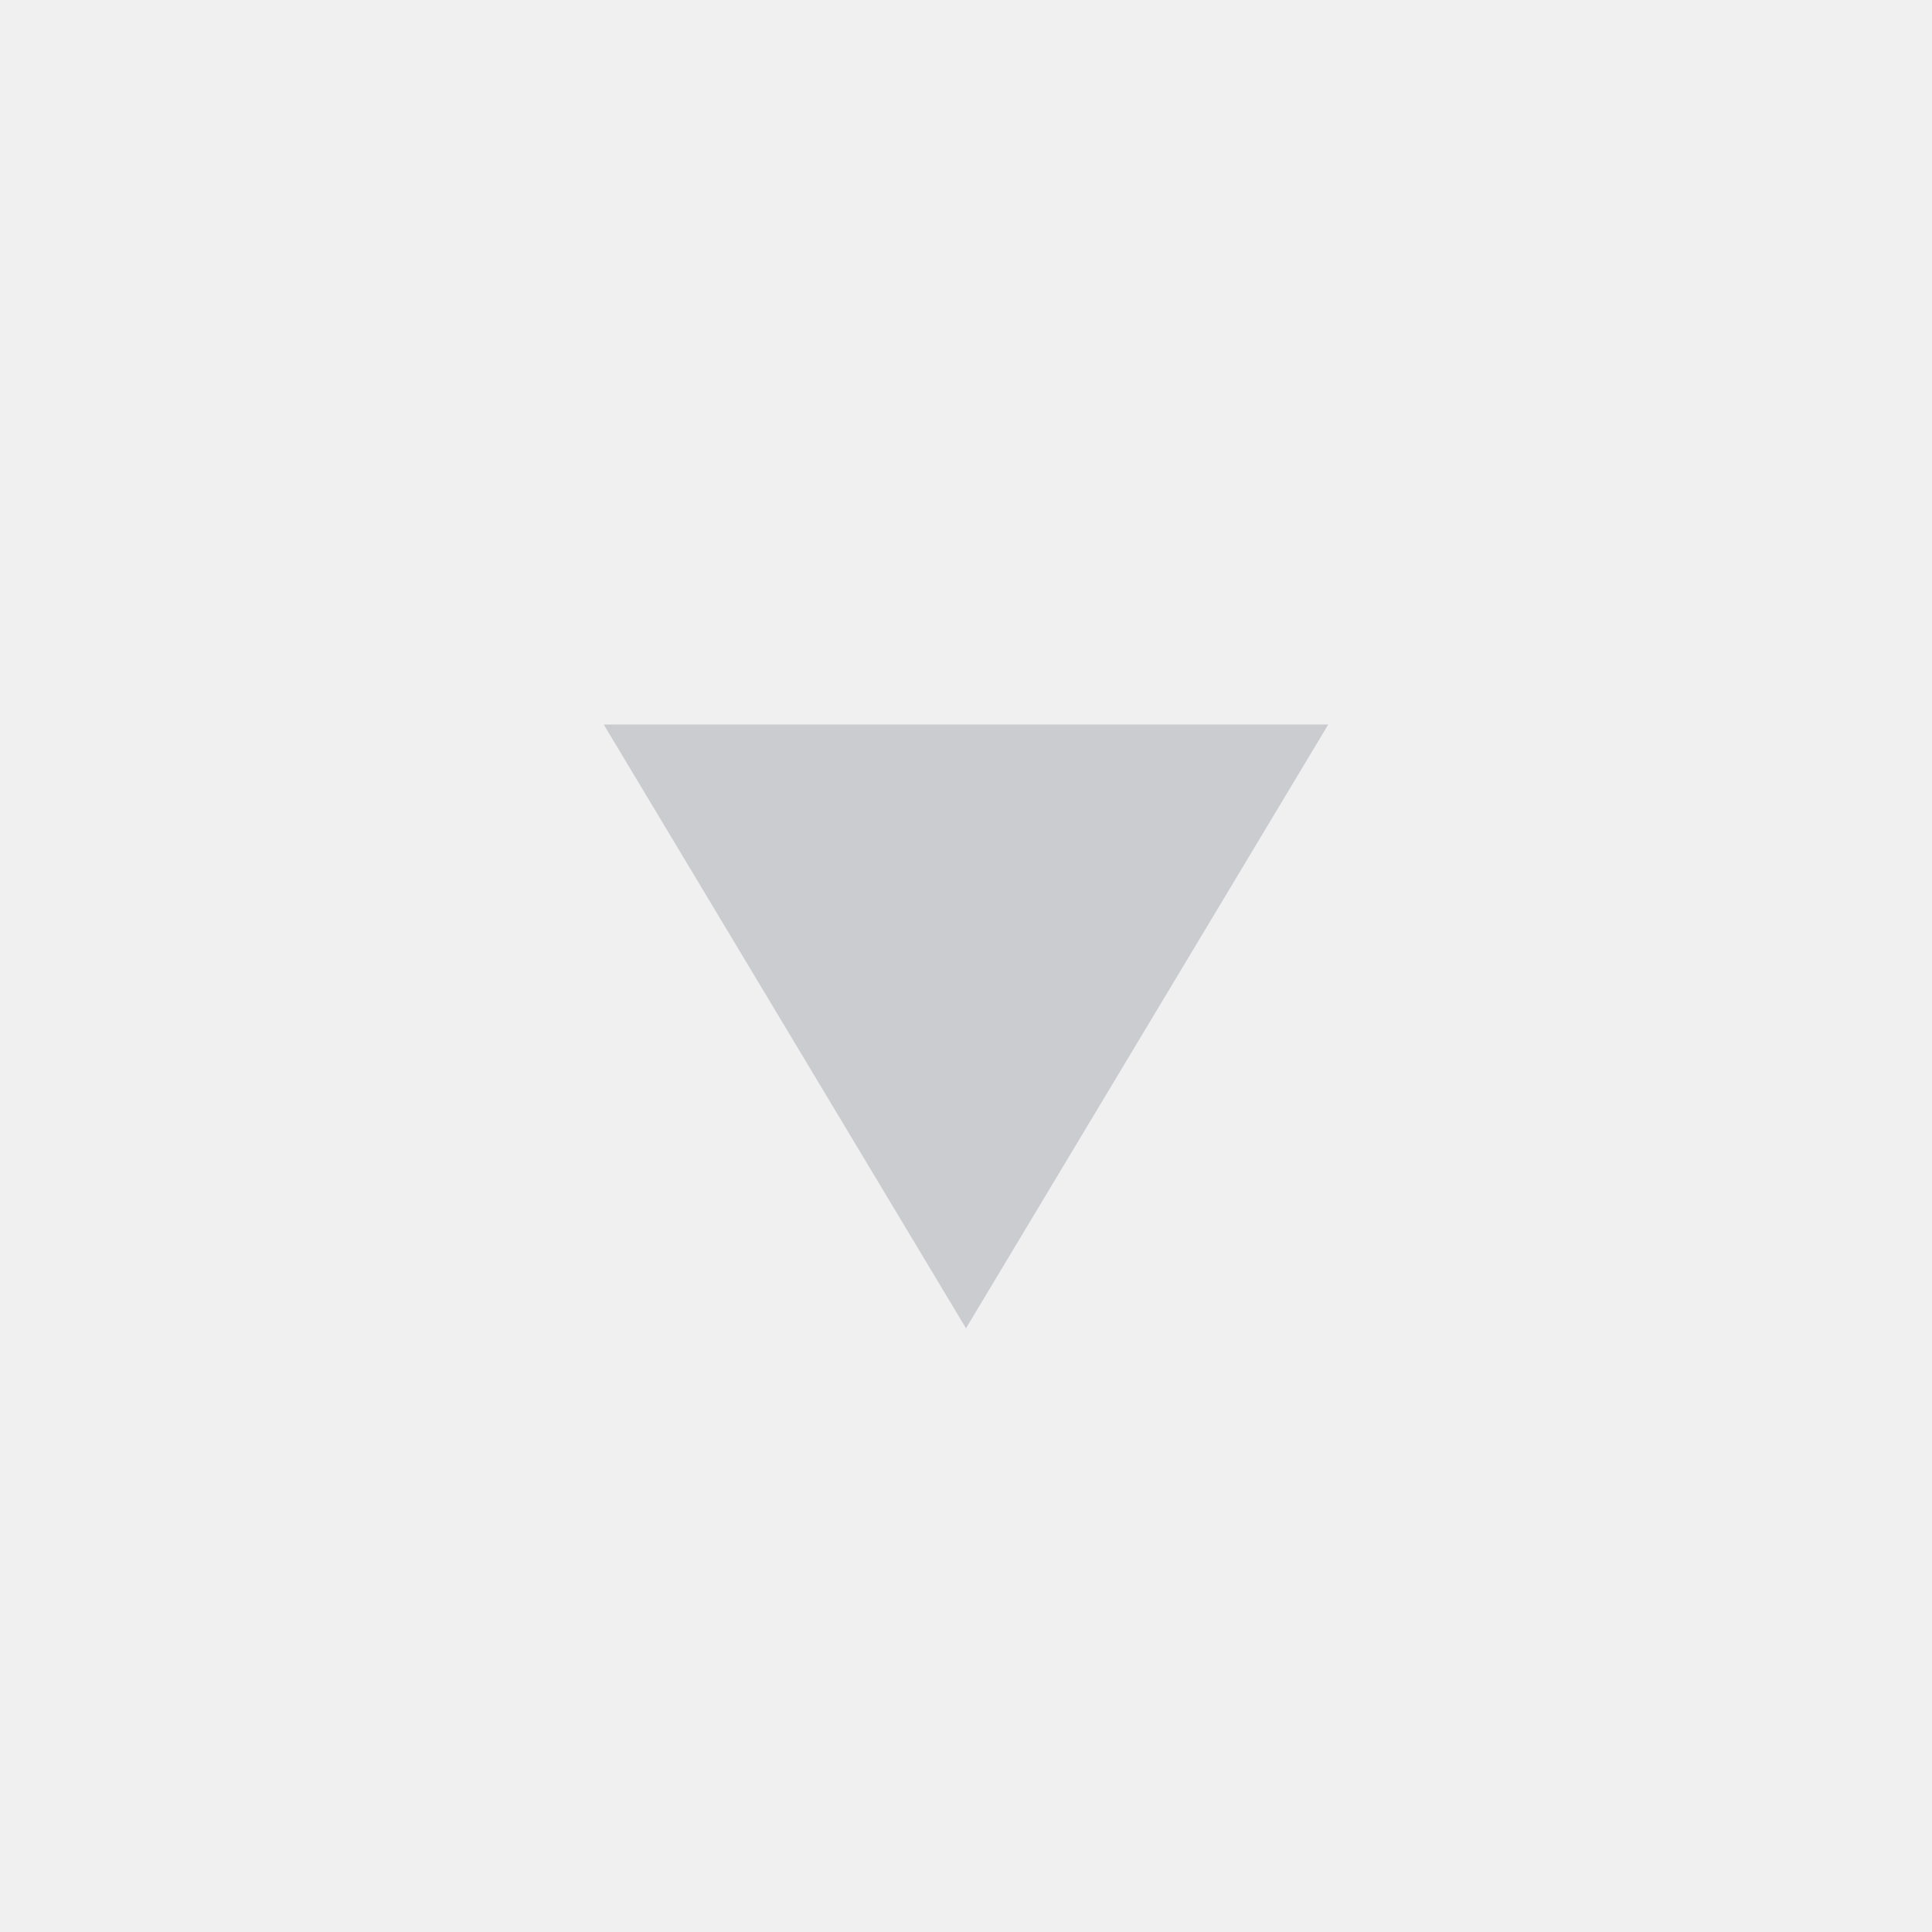
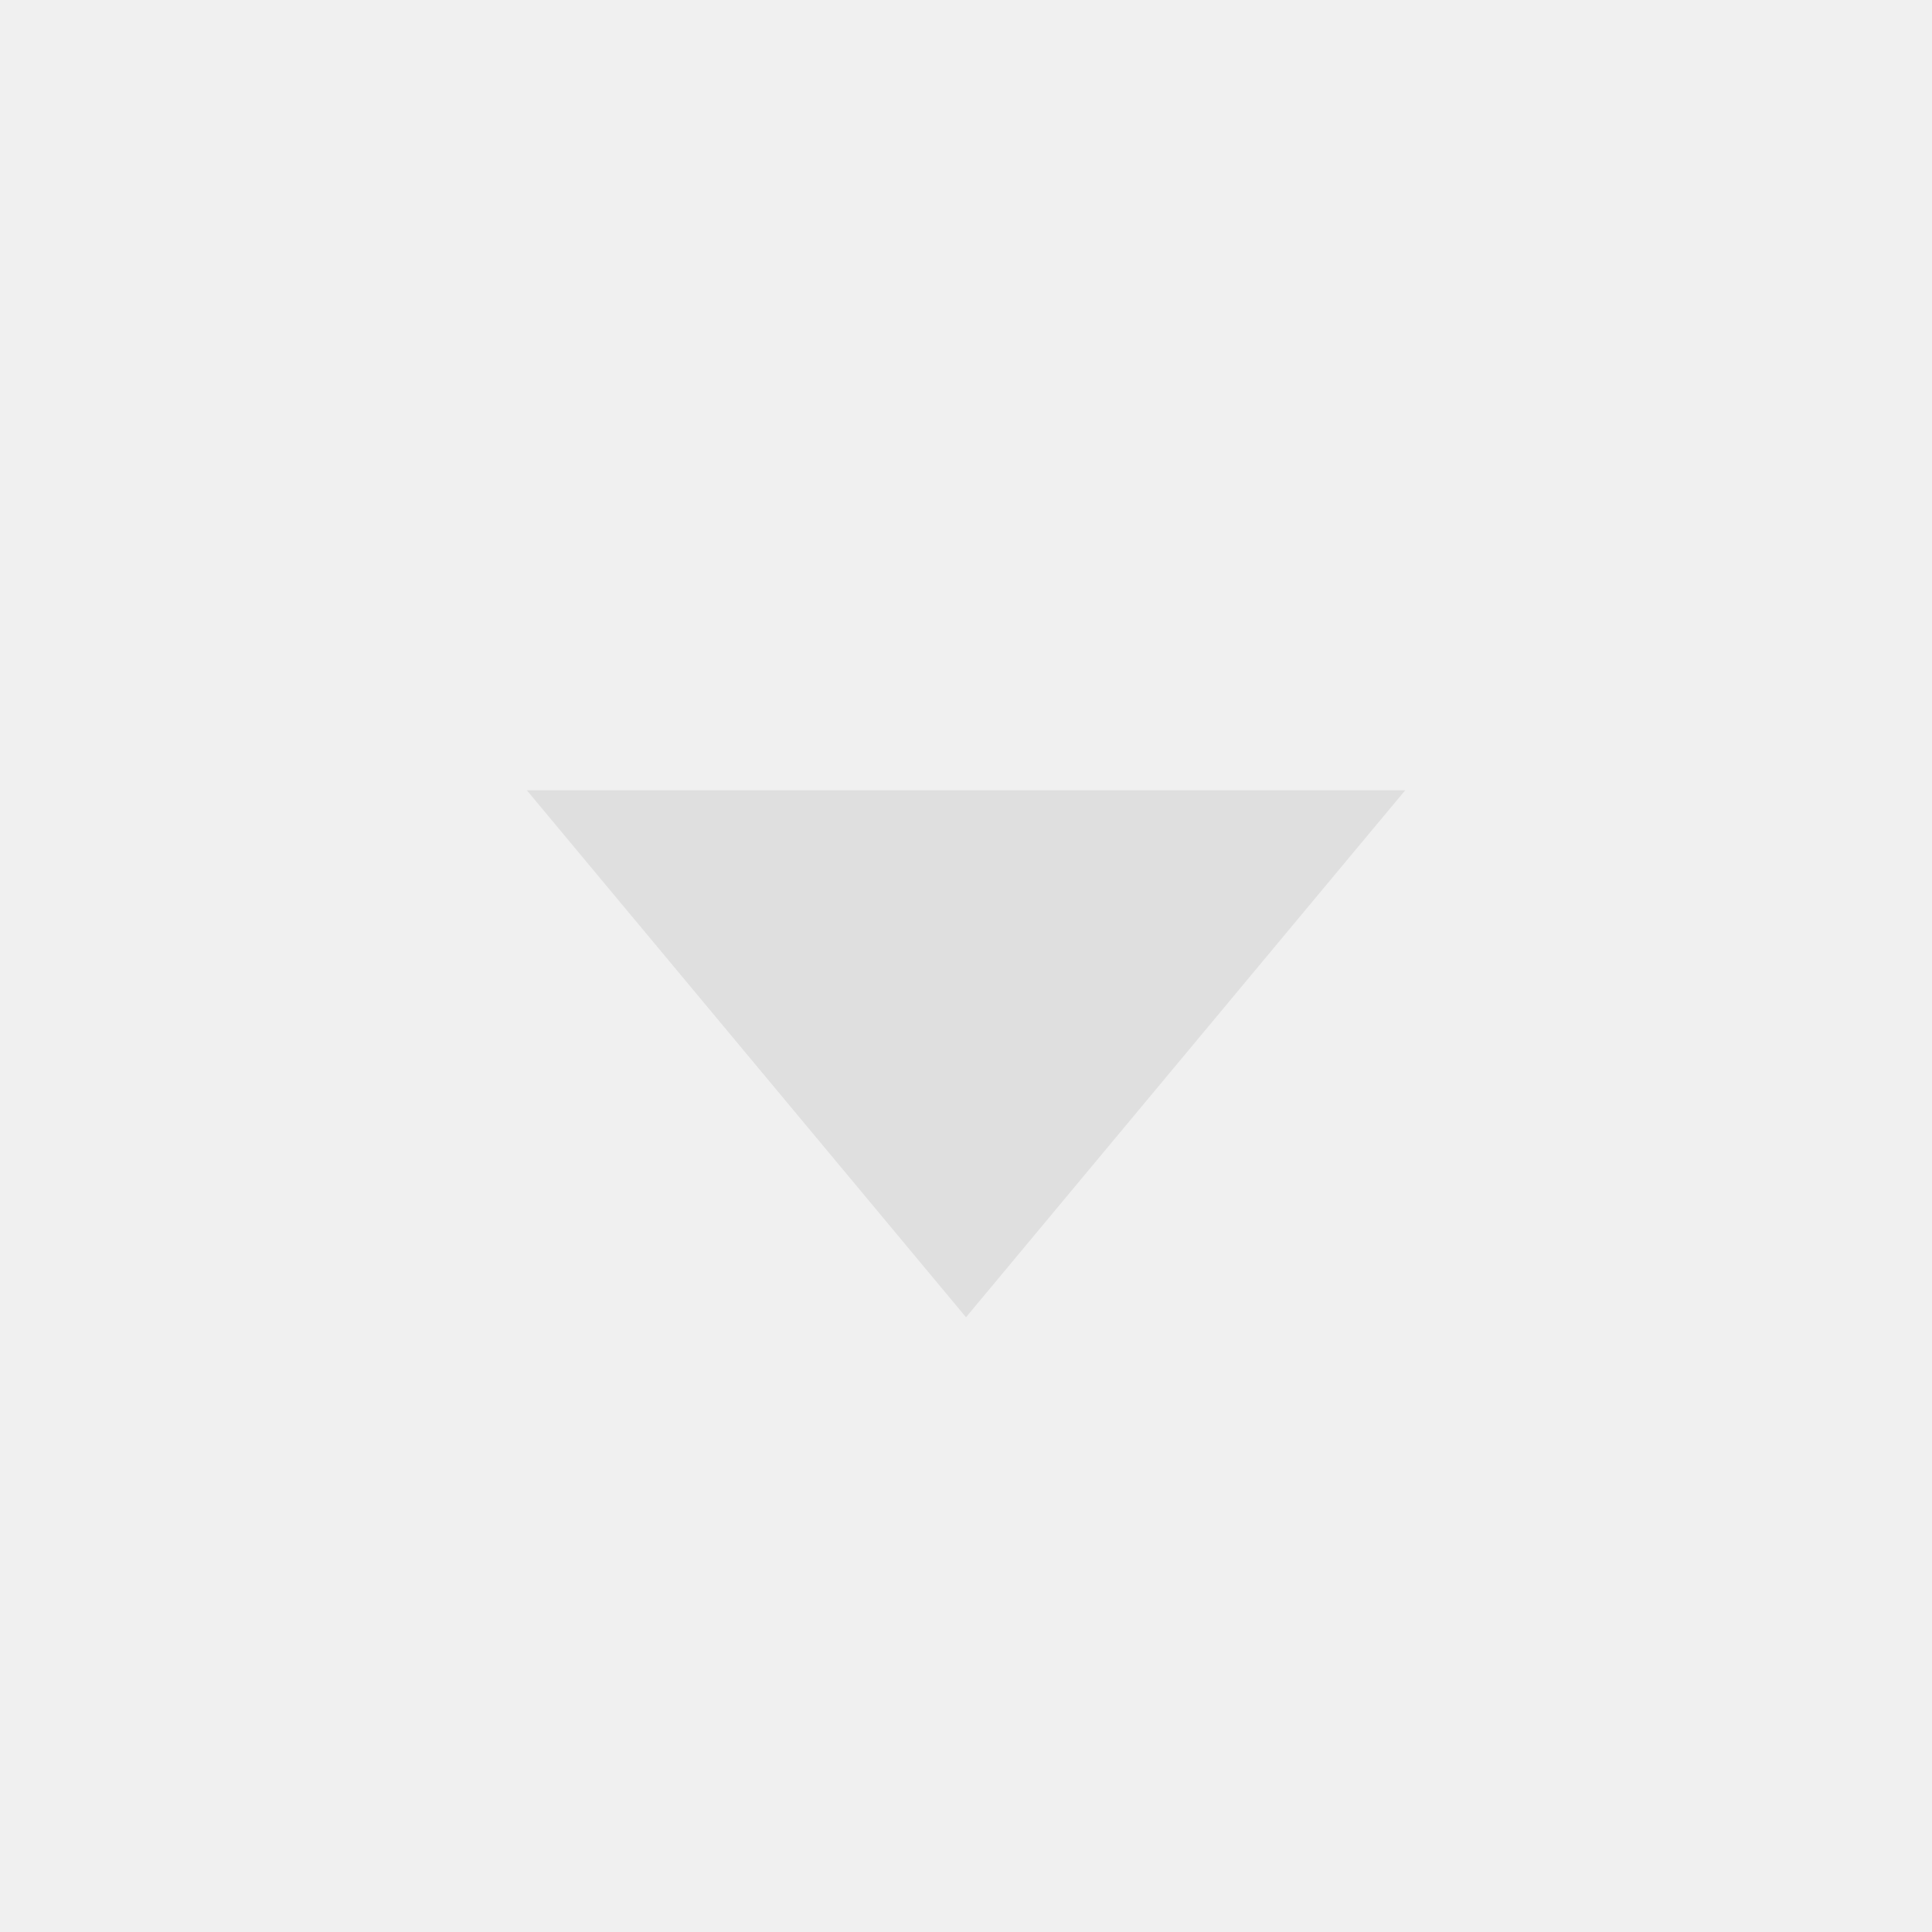
- <svg xmlns="http://www.w3.org/2000/svg" id="svg4306" style="enable-background:new" width="16" height="16" version="1.1">
-   <g id="active-center" transform="matrix(1,0,0,-1,0,16.00001)">
-     <rect id="rect17883-32-6-9" style="display:inline;opacity:0.7;fill:none;fill-opacity:1;stroke:none;stroke-width:1;stroke-linecap:butt;stroke-linejoin:miter;stroke-miterlimit:4;stroke-dasharray:none;stroke-dashoffset:0;stroke-opacity:0" width="16" height="16" x="0" y="0" />
-     <g id="g4387" style="display:inline;opacity:0.7;fill:#b9bcc2;fill-opacity:1" transform="translate(0,1)">
-       <g id="g4405" style="display:inline;fill:#b9bcc2;fill-opacity:1" transform="translate(-81.0002,-967)">
-         <path id="path4407" style="color:#000000;font-style:normal;font-variant:normal;font-weight:normal;font-stretch:normal;font-size:medium;line-height:normal;font-family:Sans;-inkscape-font-specification:Sans;text-indent:0;text-align:start;text-decoration:none;text-decoration-line:none;letter-spacing:normal;word-spacing:normal;text-transform:none;direction:ltr;block-progression:tb;writing-mode:lr-tb;baseline-shift:baseline;text-anchor:start;display:inline;overflow:visible;visibility:visible;opacity:1;fill:#b9bcc2;fill-opacity:1;stroke:none;stroke-width:2;marker:none;enable-background:accumulate" d="m 86,976 6,0 -3,-5 z" />
-       </g>
-     </g>
+ <svg xmlns="http://www.w3.org/2000/svg" id="svg4306" width="22" height="22" version="1.1" style="enable-background:new">
+   <g id="active-center" transform="matrix(1,0,0,-1,0,22)">
+     <rect id="rect4266" width="22" height="22" x="0" y="0" style="opacity:0.001;fill:#000000;fill-opacity:1;fill-rule:nonzero;stroke:none;stroke-width:2;stroke-linecap:round;stroke-linejoin:round;stroke-miterlimit:4;stroke-dasharray:none;stroke-opacity:1" />
+     <path id="path4167" d="m 12.149,4.029 2.887,5 2.887,5 H 12.149 6.375 L 9.262,9.029 Z" transform="matrix(0.8660254,0,0,0.6,0.4788495,4.582856)" style="opacity:1;fill:#dfdfdf;fill-opacity:1;fill-rule:evenodd;stroke:none;stroke-width:8;stroke-linecap:butt;stroke-linejoin:round;stroke-miterlimit:4;stroke-dasharray:none;stroke-opacity:1" />
  </g>
-   <g id="hover-center" transform="matrix(1,0,0,-1,-19,16.00001)">
-     <ellipse id="path4068-7-5-9-6-7-2-1-6-1" style="display:inline;opacity:0.45;fill:#5f697f;fill-opacity:1;stroke:none;stroke-width:0;stroke-linecap:butt;stroke-linejoin:miter;stroke-miterlimit:4;stroke-dasharray:none;stroke-dashoffset:0;stroke-opacity:1" cx="45" cy="8" rx="6" ry="6" />
-     <path id="path4068-7-5-9-6-7-2-5-23-4-3" style="display:inline;opacity:0.37;fill:#15171c;fill-opacity:1;stroke:none;stroke-width:0;stroke-linecap:butt;stroke-linejoin:miter;stroke-miterlimit:4;stroke-dasharray:none;stroke-dashoffset:0;stroke-opacity:1" d="m 45,1 a 7,7 0 0 0 -7,7 7,7 0 0 0 7,7 7,7 0 0 0 7,-7 7,7 0 0 0 -7,-7 z m 0,1 a 6,6 0 0 1 6,6 6,6 0 0 1 -6,6 6,6 0 0 1 -6,-6 6,6 0 0 1 6,-6 z" />
-     <g id="g4834-0-4-5" style="display:inline;opacity:1;fill:#c0e3ff;fill-opacity:1" transform="translate(37,1)">
-       <g id="layer12-45-6-2-7" style="display:inline;fill:#c0e3ff;fill-opacity:1" transform="translate(-81.0002,-967)">
-         <path id="rect9057-8-2-3" style="color:#000000;font-style:normal;font-variant:normal;font-weight:normal;font-stretch:normal;font-size:medium;line-height:normal;font-family:Sans;-inkscape-font-specification:Sans;text-indent:0;text-align:start;text-decoration:none;text-decoration-line:none;letter-spacing:normal;word-spacing:normal;text-transform:none;writing-mode:lr-tb;direction:ltr;baseline-shift:baseline;text-anchor:start;display:inline;overflow:visible;visibility:visible;opacity:1;fill:#c4c7cc;fill-opacity:1;stroke:none;stroke-width:2;marker:none;enable-background:accumulate" d="m 86,976 h 6 l -3,-5 z" />
-       </g>
-     </g>
-     <rect id="rect17883-11-4-0" style="display:inline;opacity:1;fill:none;fill-opacity:1;stroke:none;stroke-width:1;stroke-linecap:butt;stroke-linejoin:miter;stroke-miterlimit:4;stroke-dasharray:none;stroke-dashoffset:0;stroke-opacity:0" width="16" height="16" x="37" y="0" />
+   <g id="hover-center" transform="matrix(1,0,0,-1,0,22)">
+     <rect style="opacity:0.001;fill:#000000;fill-opacity:1;fill-rule:nonzero;stroke:none;stroke-width:2;stroke-linecap:round;stroke-linejoin:round;stroke-miterlimit:4;stroke-dasharray:none;stroke-opacity:1" id="rect4208" width="22" height="22" x="23" y="0" />
+     <circle style="opacity:0.08;fill:#ffffff;fill-opacity:1;fill-rule:nonzero;stroke:none;stroke-width:0;stroke-linecap:square;stroke-linejoin:round;stroke-miterlimit:4;stroke-dasharray:none;stroke-dashoffset:478.437;stroke-opacity:0.4" id="circle4212" cx="34" cy="11" r="11" />
+     <path style="opacity:1;fill:#dfdfdf;fill-opacity:1;fill-rule:evenodd;stroke:none;stroke-width:5.767;stroke-linecap:butt;stroke-linejoin:round;stroke-miterlimit:4;stroke-dasharray:none;stroke-opacity:1" id="path4171" d="M 34,7 36.5,10 39,13 H 34 29 l 2.5,-3 z" />
  </g>
-   <g id="pressed-center" transform="matrix(1,0,0,-1,-21,16.00001)">
-     <g id="g4490-3-6-1-4-1-6" style="display:inline;opacity:1" transform="translate(-1369,-247)">
-       <g id="g4092-0-7-2-0-0-94-2" style="display:inline" transform="translate(58)">
-         <circle id="path4068-7-3-0-3-6-8-3" style="fill:#2eb398;fill-opacity:1;stroke:none;stroke-width:0;stroke-linecap:butt;stroke-linejoin:miter;stroke-miterlimit:4;stroke-dasharray:none;stroke-dashoffset:0;stroke-opacity:1" cx="1376" cy="255" r="7" />
-       </g>
-     </g>
-     <rect id="rect17883-79-9-2-2" style="display:inline;opacity:1;fill:none;fill-opacity:1;stroke:none;stroke-width:1;stroke-linecap:butt;stroke-linejoin:miter;stroke-miterlimit:4;stroke-dasharray:none;stroke-dashoffset:0;stroke-opacity:0" width="16" height="16" x="57" y="0" />
-     <g id="g4437" style="display:inline;opacity:1;fill:#ffffff;fill-opacity:1" transform="translate(57,1)">
-       <g id="g4455" style="display:inline;fill:#ffffff;fill-opacity:1" transform="translate(-81.0002,-967)">
-         <path id="path4457" style="color:#000000;font-style:normal;font-variant:normal;font-weight:normal;font-stretch:normal;font-size:medium;line-height:normal;font-family:Sans;-inkscape-font-specification:Sans;text-indent:0;text-align:start;text-decoration:none;text-decoration-line:none;letter-spacing:normal;word-spacing:normal;text-transform:none;writing-mode:lr-tb;direction:ltr;baseline-shift:baseline;text-anchor:start;display:inline;overflow:visible;visibility:visible;opacity:1;fill:#ffffff;fill-opacity:1;stroke:none;stroke-width:2;marker:none;enable-background:accumulate" d="m 86,976 h 6 l -3,-5 z" />
-       </g>
-     </g>
+   <g id="pressed-center" transform="matrix(1,0,0,-1,0,22)">
+     <rect style="opacity:0.001;fill:#000000;fill-opacity:1;fill-rule:nonzero;stroke:none;stroke-width:2;stroke-linecap:round;stroke-linejoin:round;stroke-miterlimit:4;stroke-dasharray:none;stroke-opacity:1" id="rect4164" width="22" height="22" x="46" y="0" />
+     <circle style="opacity:0.19;fill:#ffffff;fill-opacity:1;fill-rule:nonzero;stroke:none;stroke-width:0;stroke-linecap:square;stroke-linejoin:round;stroke-miterlimit:4;stroke-dasharray:none;stroke-dashoffset:478.437;stroke-opacity:0.4" id="path4202" cx="57" cy="11" r="11" />
+     <path id="path4173" d="M 57,7 59.5,10 62,13 H 57 52 l 2.5,-3 z" style="opacity:1;fill:#dfdfdf;fill-opacity:1;fill-rule:evenodd;stroke:none;stroke-width:5.767;stroke-linecap:butt;stroke-linejoin:round;stroke-miterlimit:4;stroke-dasharray:none;stroke-opacity:1" />
  </g>
-   <g id="inactive-center" transform="matrix(1,0,0,-1,36,16.00001)">
-     <rect id="rect17883-39-3-46-6" style="display:inline;opacity:0.4;fill:none;fill-opacity:1;stroke:none;stroke-width:1;stroke-linecap:butt;stroke-linejoin:miter;stroke-miterlimit:4;stroke-dasharray:none;stroke-dashoffset:0;stroke-opacity:0" width="16" height="16" x="18" y="0" />
-     <g id="g4365" style="display:inline;opacity:0.4;fill:#b9bcc2;fill-opacity:1" transform="translate(18,1)">
-       <g id="g4383" style="display:inline;fill:#b9bcc2;fill-opacity:1" transform="translate(-81.0002,-967)">
-         <path id="path4385" style="color:#000000;font-style:normal;font-variant:normal;font-weight:normal;font-stretch:normal;font-size:medium;line-height:normal;font-family:Sans;-inkscape-font-specification:Sans;text-indent:0;text-align:start;text-decoration:none;text-decoration-line:none;letter-spacing:normal;word-spacing:normal;text-transform:none;writing-mode:lr-tb;direction:ltr;baseline-shift:baseline;text-anchor:start;display:inline;overflow:visible;visibility:visible;opacity:1;fill:#b9bcc2;fill-opacity:1;stroke:none;stroke-width:2;marker:none;enable-background:accumulate" d="m 86,976 h 6 l -3,-5 z" />
-       </g>
-     </g>
+   <g id="inactive-center" transform="matrix(1,0,0,-1,0,22)">
+     <rect style="opacity:0.001;fill:#000000;fill-opacity:1;fill-rule:nonzero;stroke:none;stroke-width:2;stroke-linecap:round;stroke-linejoin:round;stroke-miterlimit:4;stroke-dasharray:none;stroke-opacity:1" id="rect4179" width="22" height="22" x="69" y="0" />
+     <path style="opacity:0.3;fill:#dfdfdf;fill-opacity:1;fill-rule:evenodd;stroke:none;stroke-width:8;stroke-linecap:butt;stroke-linejoin:round;stroke-miterlimit:4;stroke-dasharray:none;stroke-opacity:1" id="path4181" d="m 12.149,4.029 2.887,5 2.887,5 H 12.149 6.375 L 9.262,9.029 Z" transform="matrix(0.8660254,0,0,0.6,69.47885,4.582856)" />
  </g>
-   <g id="deactivated-center" transform="matrix(1,0,0,-1,54,16.00001)">
-     <rect id="rect68" style="display:inline;opacity:0.4;fill:none;fill-opacity:1;stroke:none;stroke-width:1;stroke-linecap:butt;stroke-linejoin:miter;stroke-miterlimit:4;stroke-dasharray:none;stroke-dashoffset:0;stroke-opacity:0" width="16" height="16" x="18" y="0" />
-     <g id="g90" style="display:inline;opacity:0.4;fill:#b9bcc2;fill-opacity:1" transform="translate(18,1)">
-       <g id="g88" style="display:inline;fill:#b9bcc2;fill-opacity:1" transform="translate(-81.0002,-967)">
-         <path id="path86" style="color:#000000;font-style:normal;font-variant:normal;font-weight:normal;font-stretch:normal;font-size:medium;line-height:normal;font-family:Sans;-inkscape-font-specification:Sans;text-indent:0;text-align:start;text-decoration:none;text-decoration-line:none;letter-spacing:normal;word-spacing:normal;text-transform:none;writing-mode:lr-tb;direction:ltr;baseline-shift:baseline;text-anchor:start;display:inline;overflow:visible;visibility:visible;opacity:1;fill:#b9bcc2;fill-opacity:1;stroke:none;stroke-width:2;marker:none;enable-background:accumulate" d="m 86,976 h 6 l -3,-5 z" />
-       </g>
-     </g>
+   <g id="deactivated-center" transform="matrix(1,0,0,-1,0,22)">
+     <rect style="opacity:0.001;fill:#000000;fill-opacity:1;fill-rule:nonzero;stroke:none;stroke-width:2;stroke-linecap:round;stroke-linejoin:round;stroke-miterlimit:4;stroke-dasharray:none;stroke-opacity:1" id="rect4183" width="22" height="22" x="92" y="0" />
+     <path style="opacity:0.3;fill:#dfdfdf;fill-opacity:1;fill-rule:evenodd;stroke:none;stroke-width:8;stroke-linecap:butt;stroke-linejoin:round;stroke-miterlimit:4;stroke-dasharray:none;stroke-opacity:1" id="path4185" d="m 12.149,4.029 2.887,5 2.887,5 H 12.149 6.375 L 9.262,9.029 Z" transform="matrix(0.8660254,0,0,0.6,92.47885,4.582856)" />
  </g>
</svg>
